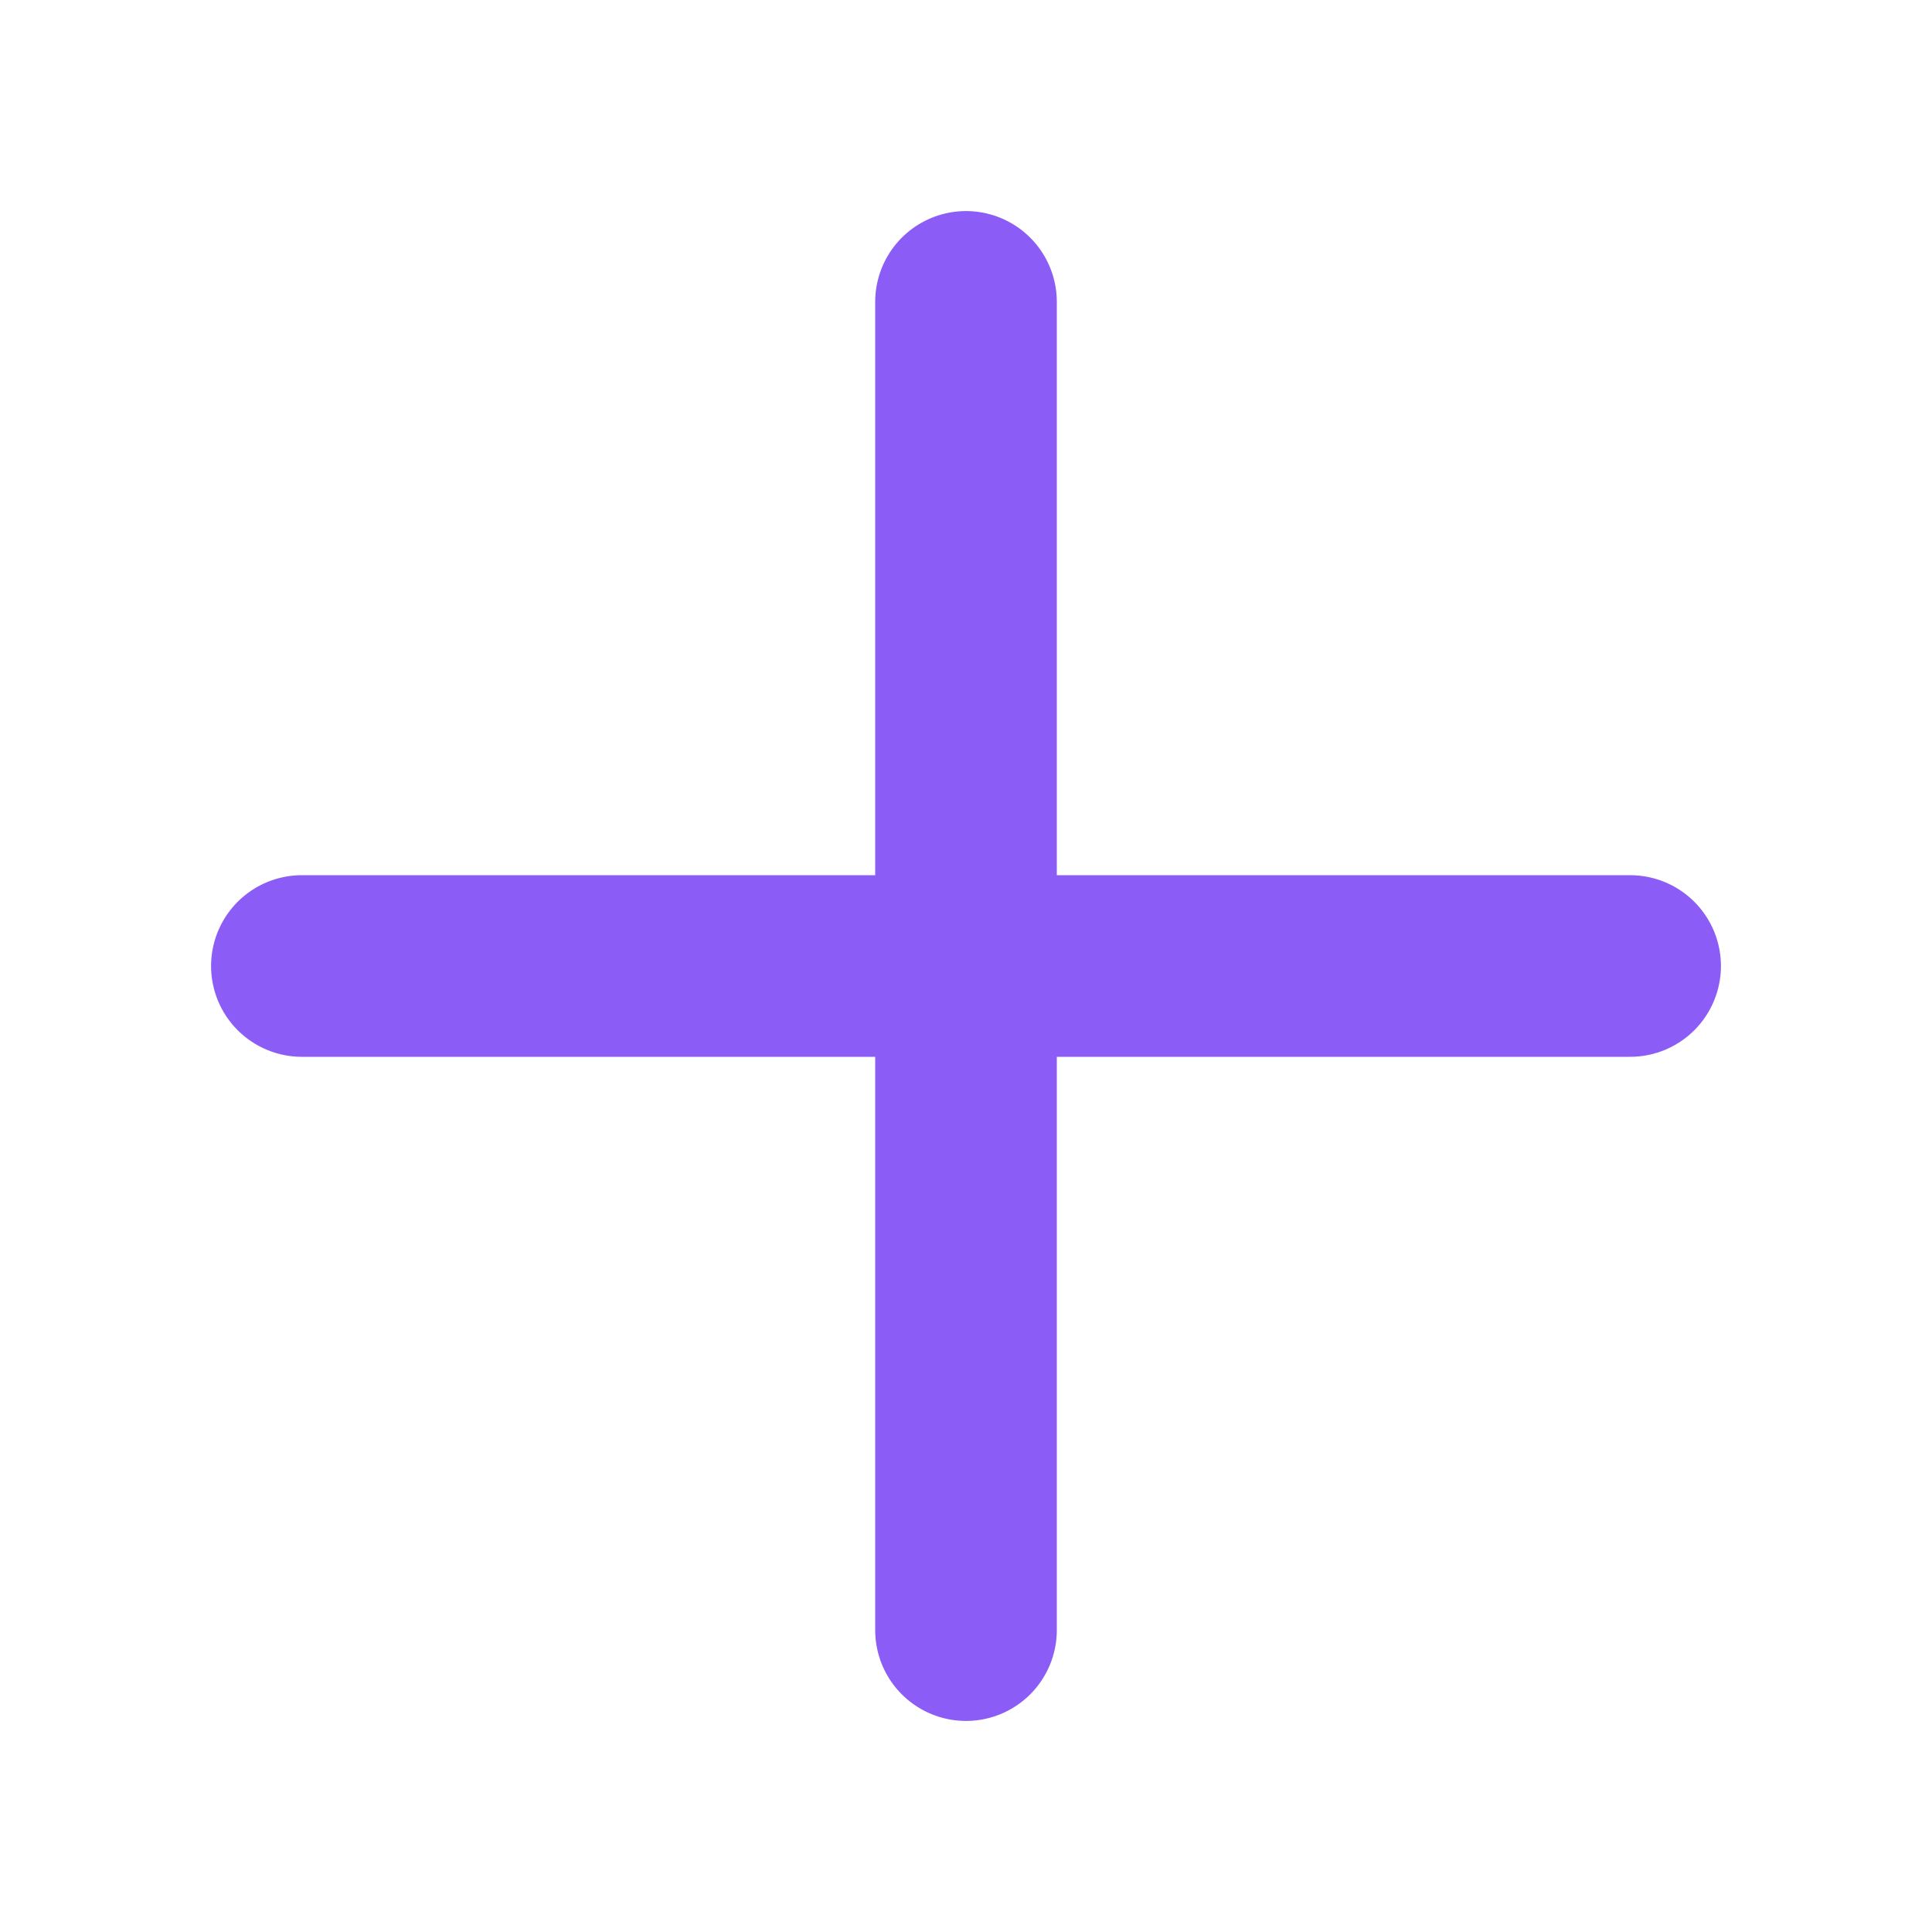
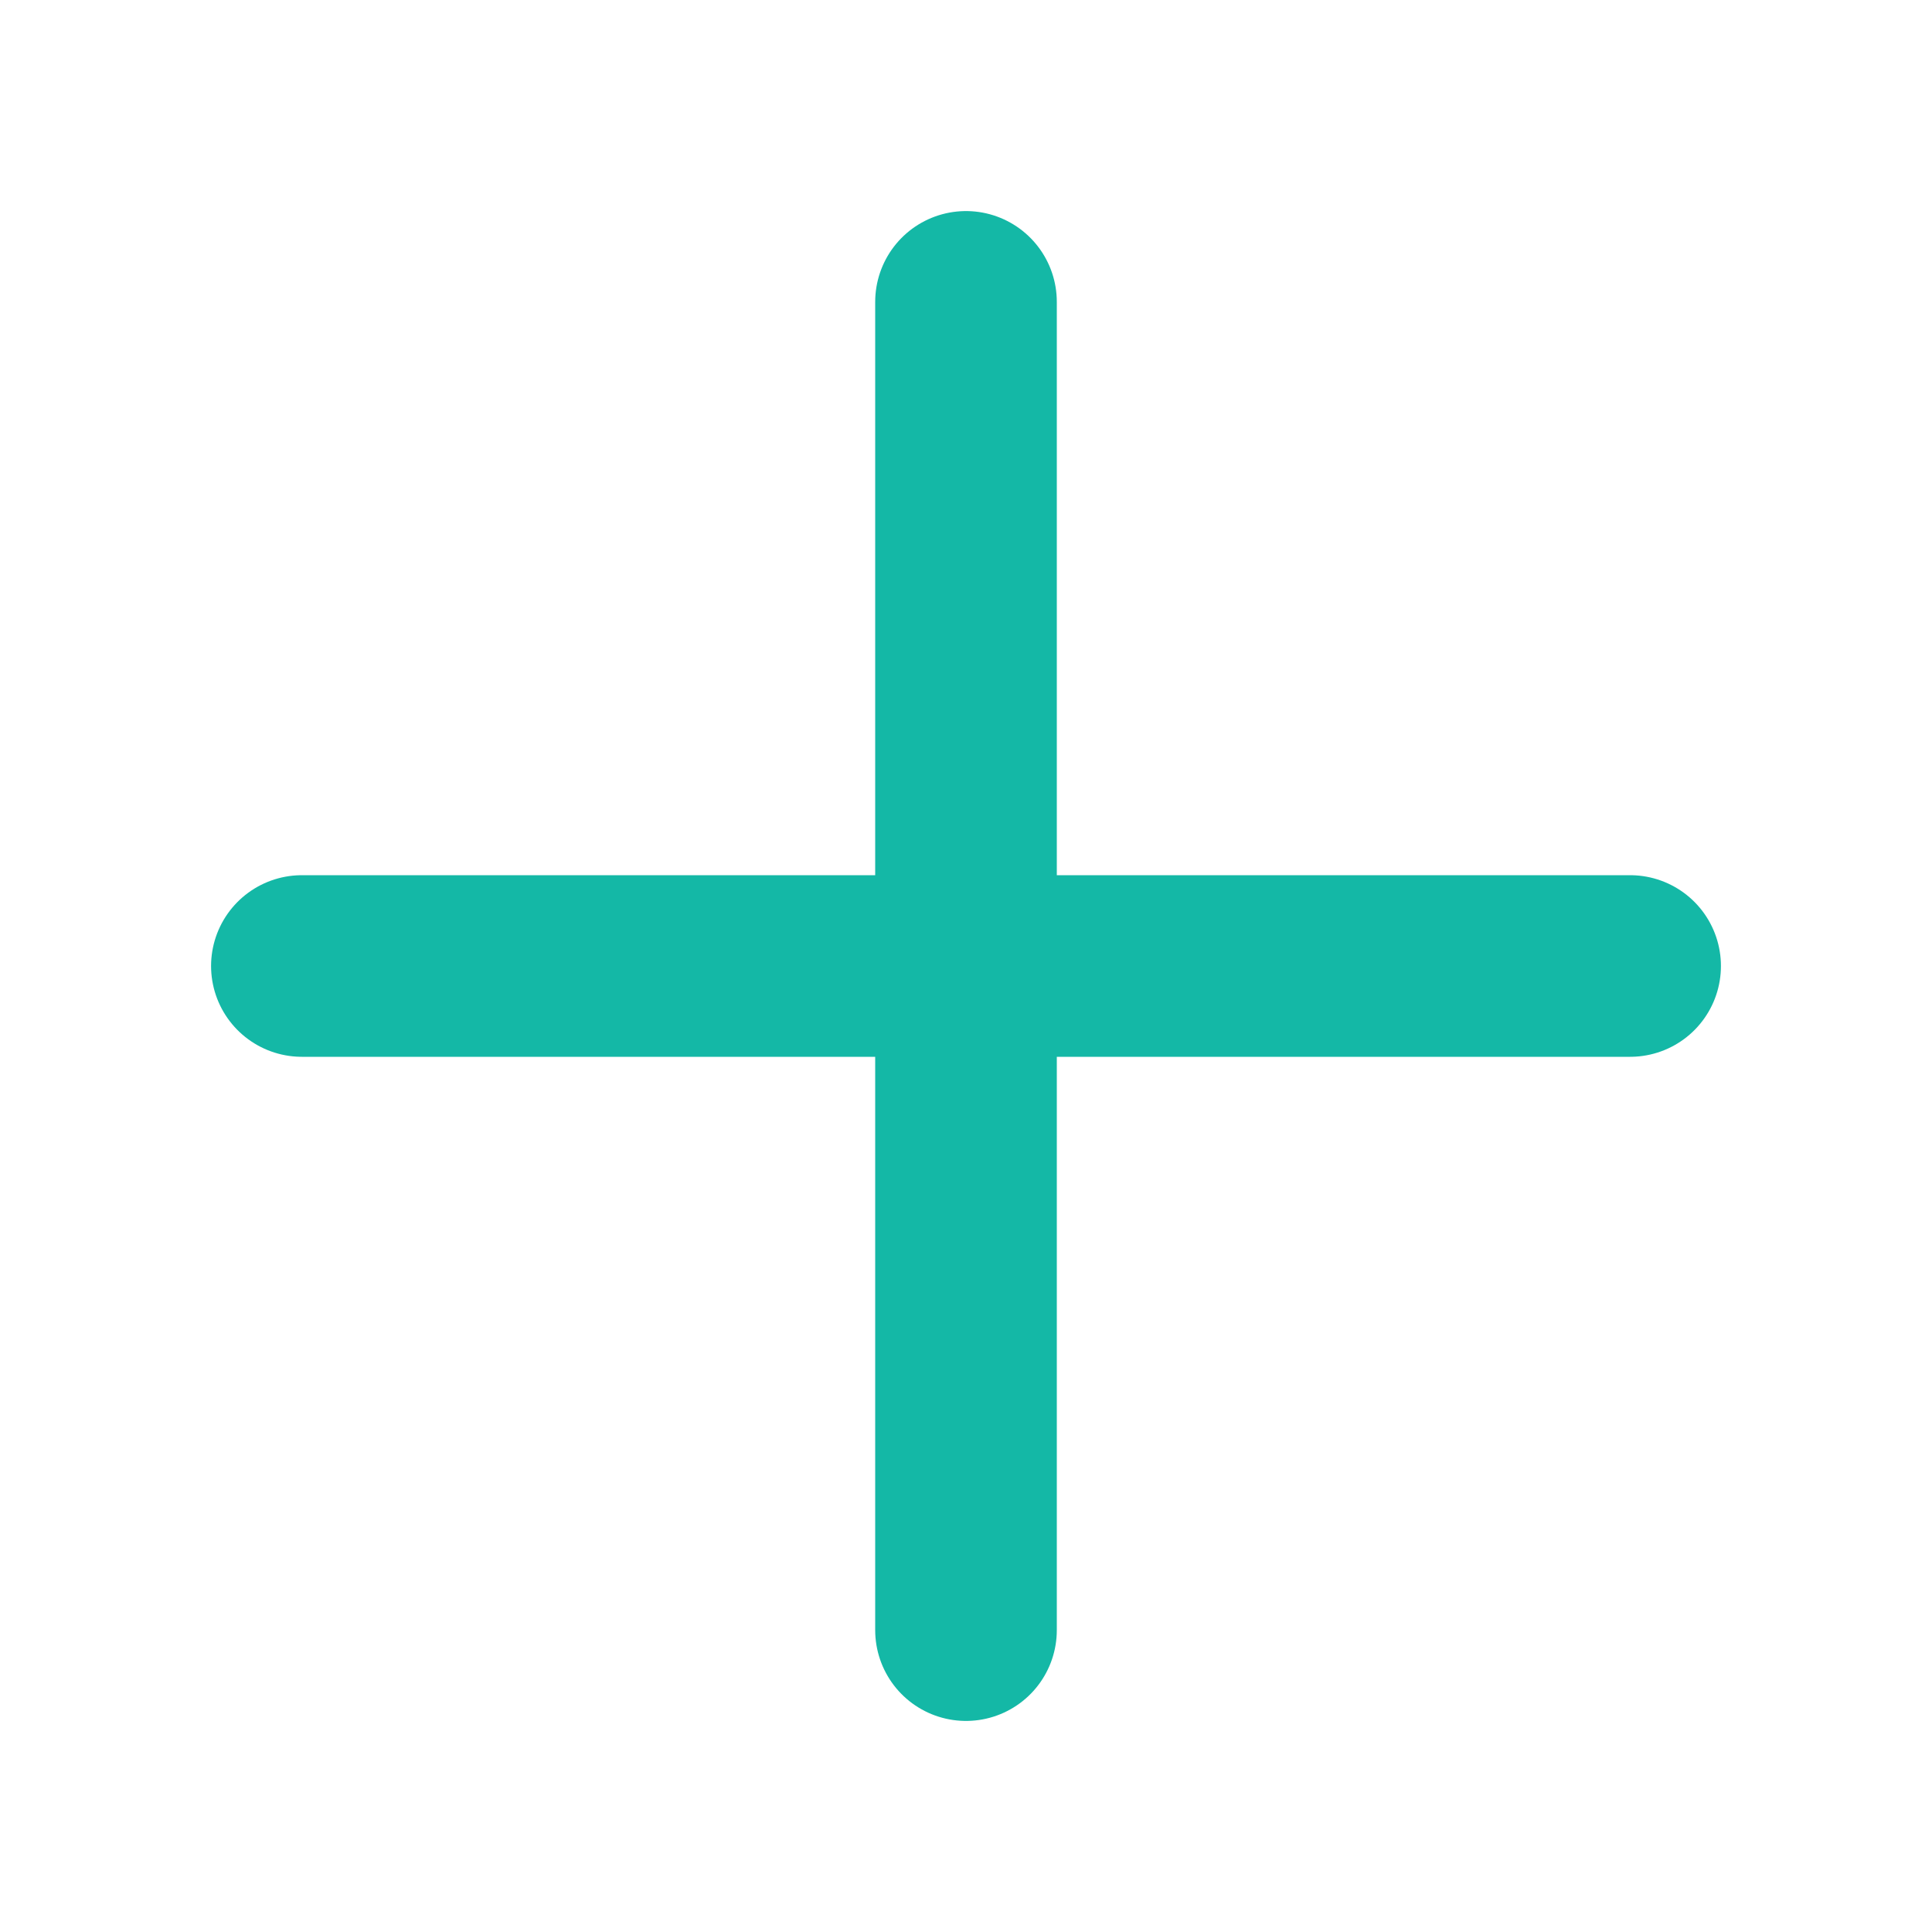
<svg xmlns="http://www.w3.org/2000/svg" width="20" height="20" viewBox="0 0 20 20" fill="none">
-   <path d="M3.125 10H16.875" stroke="#8B5CF6" stroke-width="1.88" stroke-linecap="round" stroke-linejoin="round" />
-   <path d="M10 3.125V16.875" stroke="#8B5CF6" stroke-width="1.88" stroke-linecap="round" stroke-linejoin="round" />
+   <path d="M3.125 10H16.875" stroke="#14B8A6" stroke-width="1.88" stroke-linecap="round" stroke-linejoin="round" />
+   <path d="M10 3.125V16.875" stroke="#14B8A6" stroke-width="1.88" stroke-linecap="round" stroke-linejoin="round" />
</svg>
